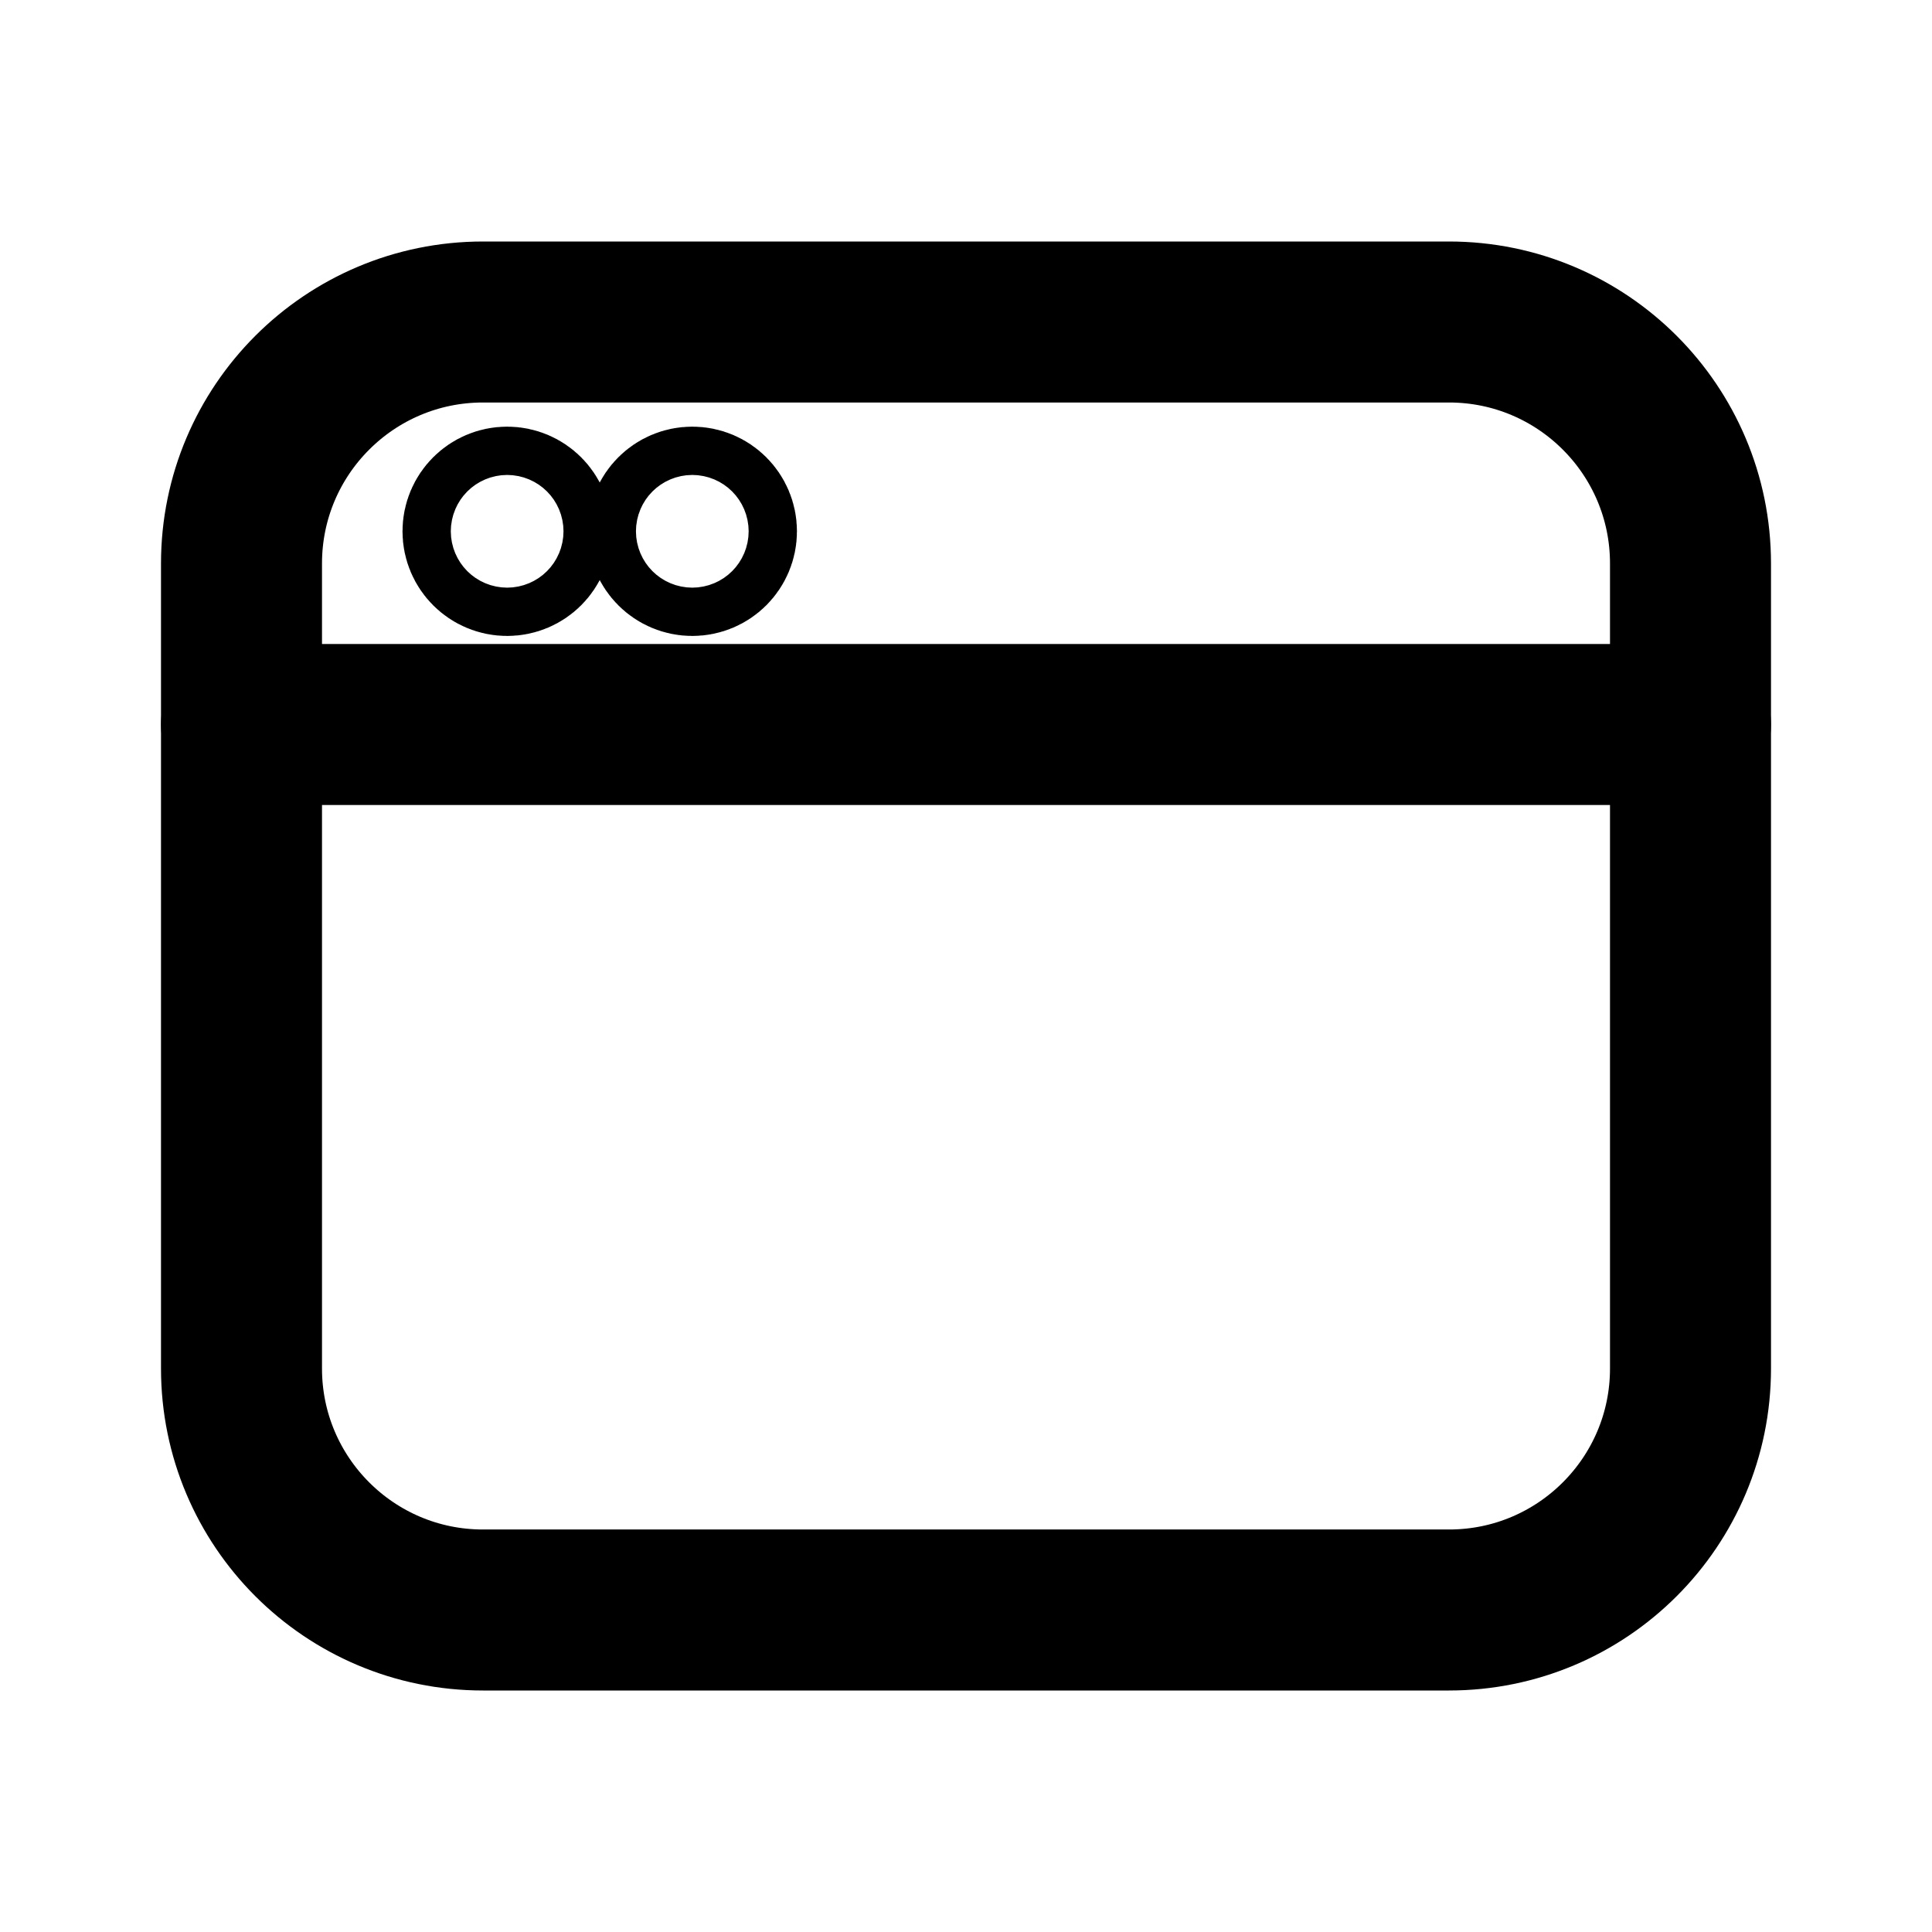
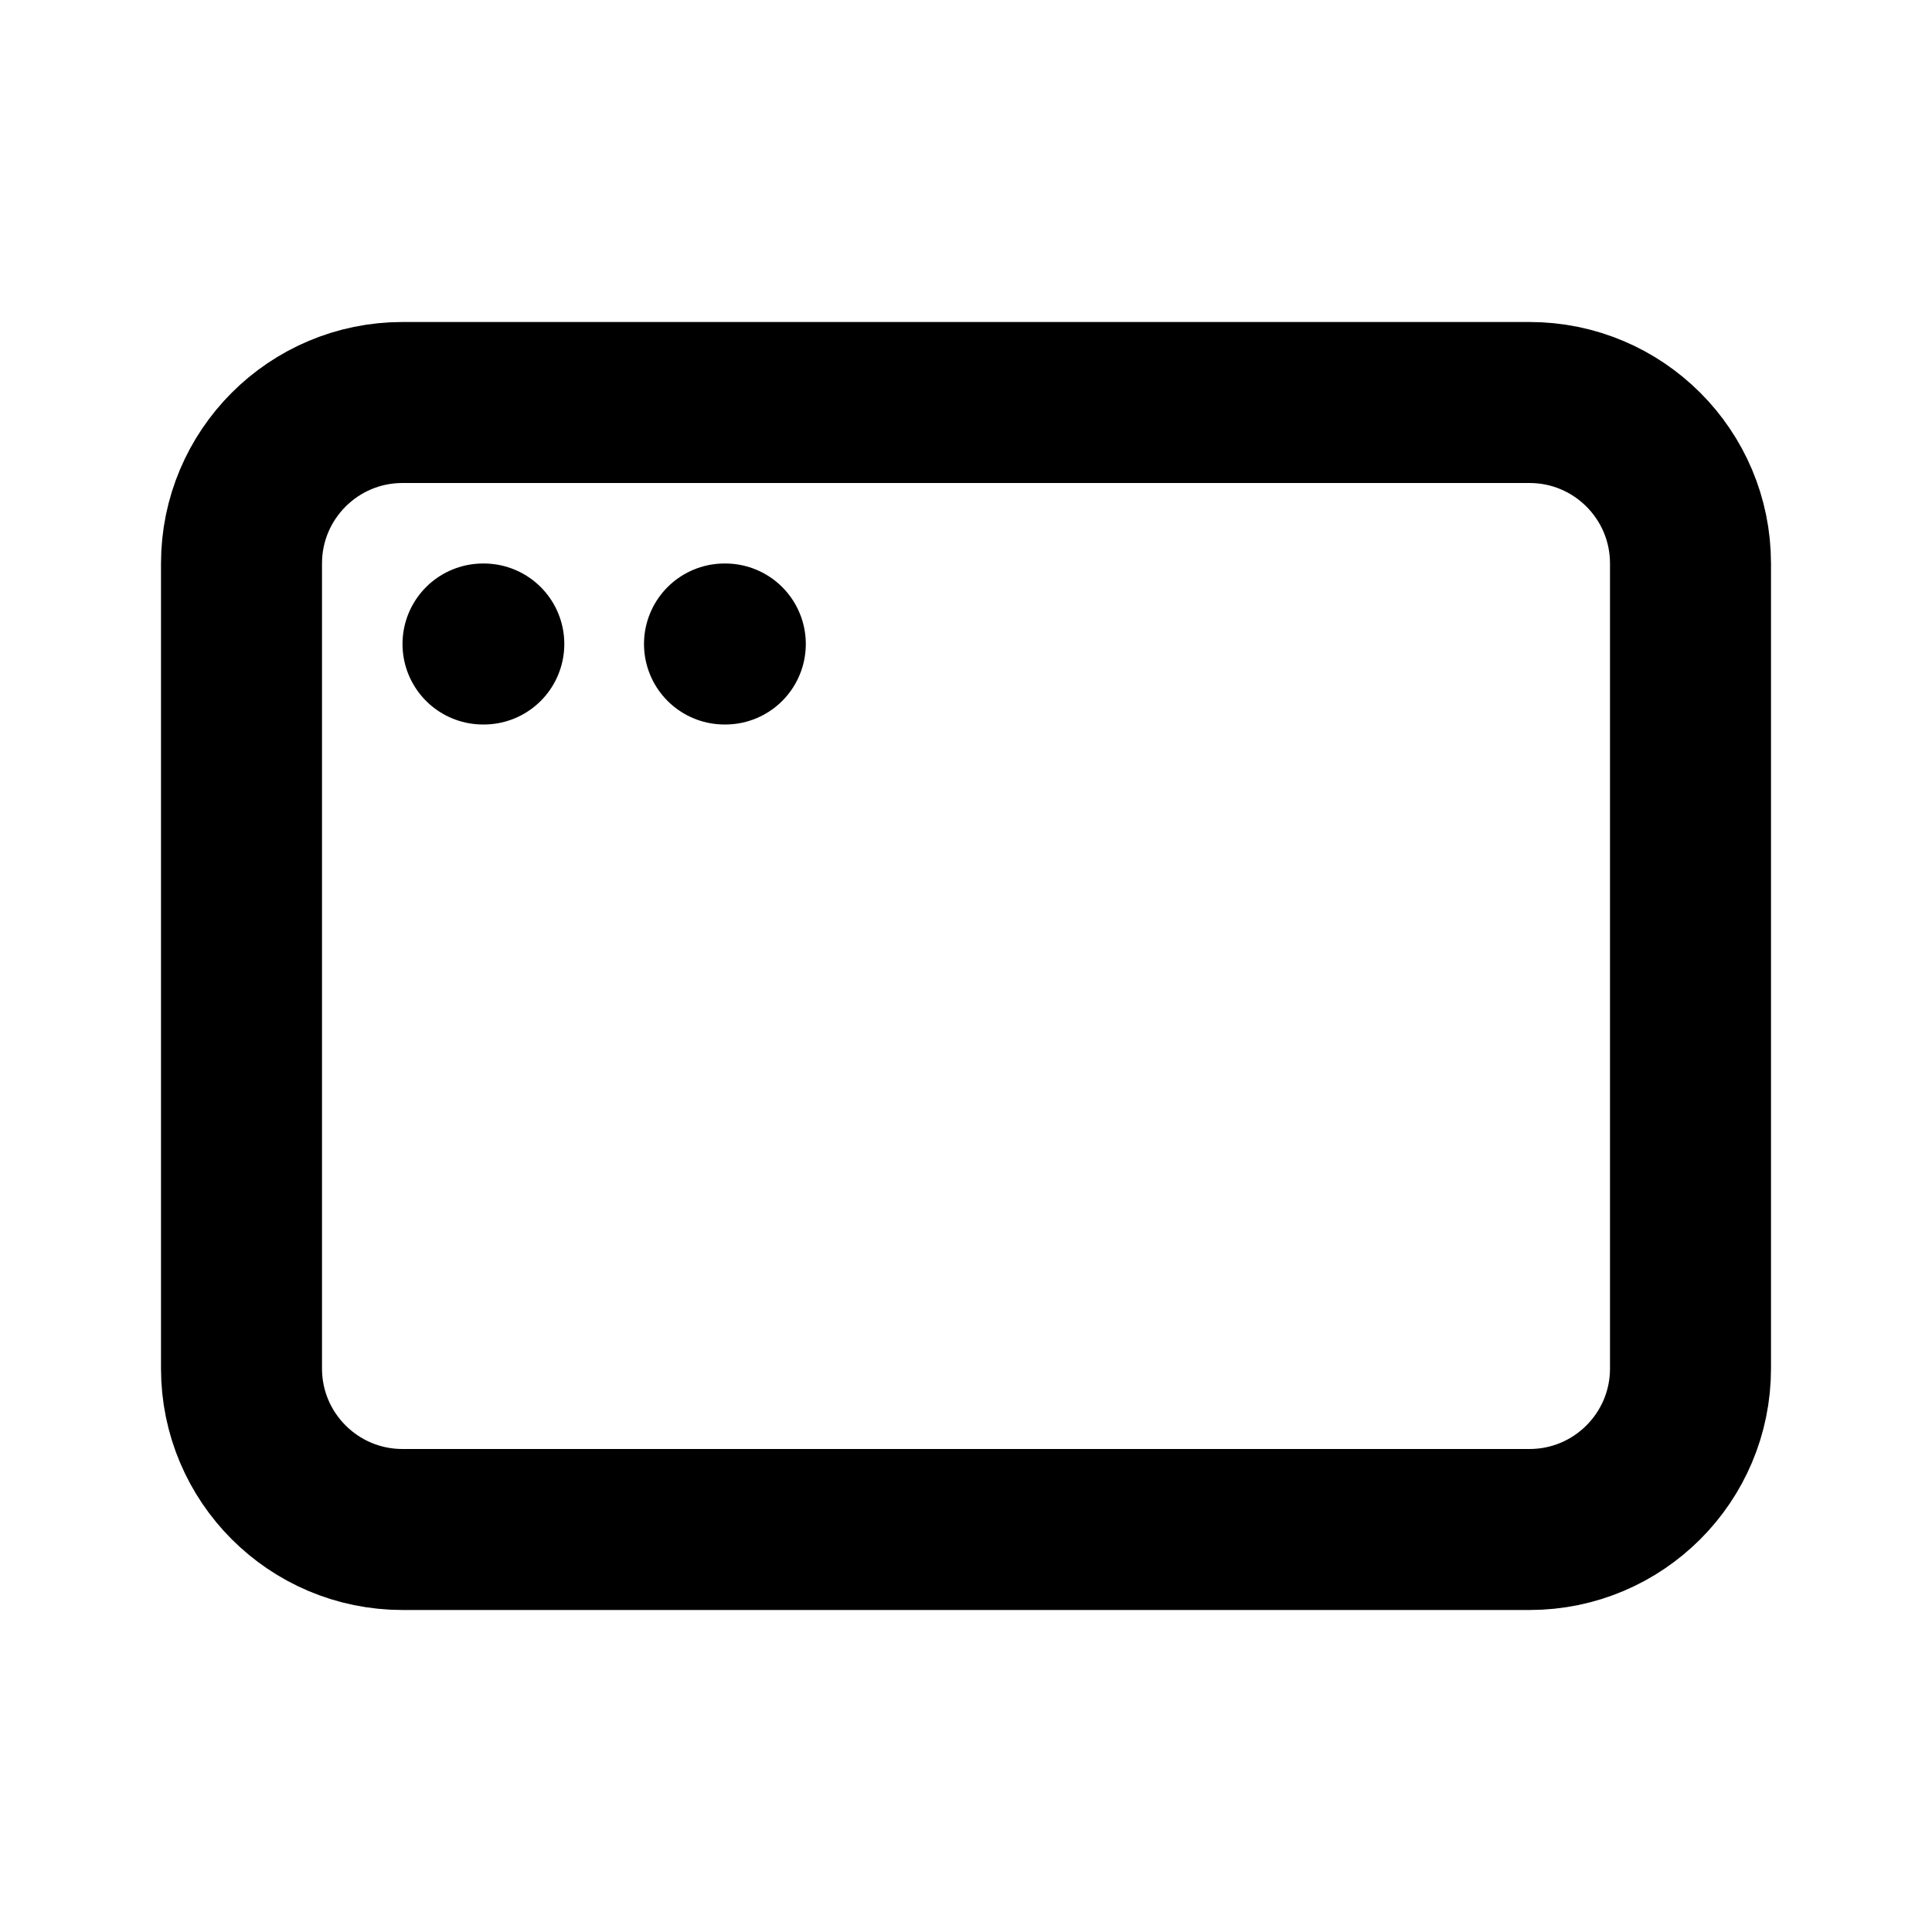
- <svg xmlns="http://www.w3.org/2000/svg" viewBox="0 0 24 24">
-   <g fill="none" stroke="#000000" stroke-width="2" stroke-linecap="round" stroke-linejoin="round">
-     <rect x="3" y="4" width="18" height="16" rx="3" />
-     <path d="M3 9h18" />
-     <circle cx="6.3" cy="6.6" r="0.3" />
-     <circle cx="8.6" cy="6.6" r="0.3" />
-   </g>
+ <svg xmlns="http://www.w3.org/2000/svg" width="1em" height="1em" viewBox="0 0 24 24">
+   <path fill="none" stroke="currentColor" stroke-linecap="round" stroke-linejoin="round" stroke-width="2" d="M3 7a2 2 0 0 1 2-2h14a2 2 0 0 1 2 2v10a2 2 0 0 1-2 2H5a2 2 0 0 1-2-2zm3 1h.01M9 8h.01" />
</svg>
